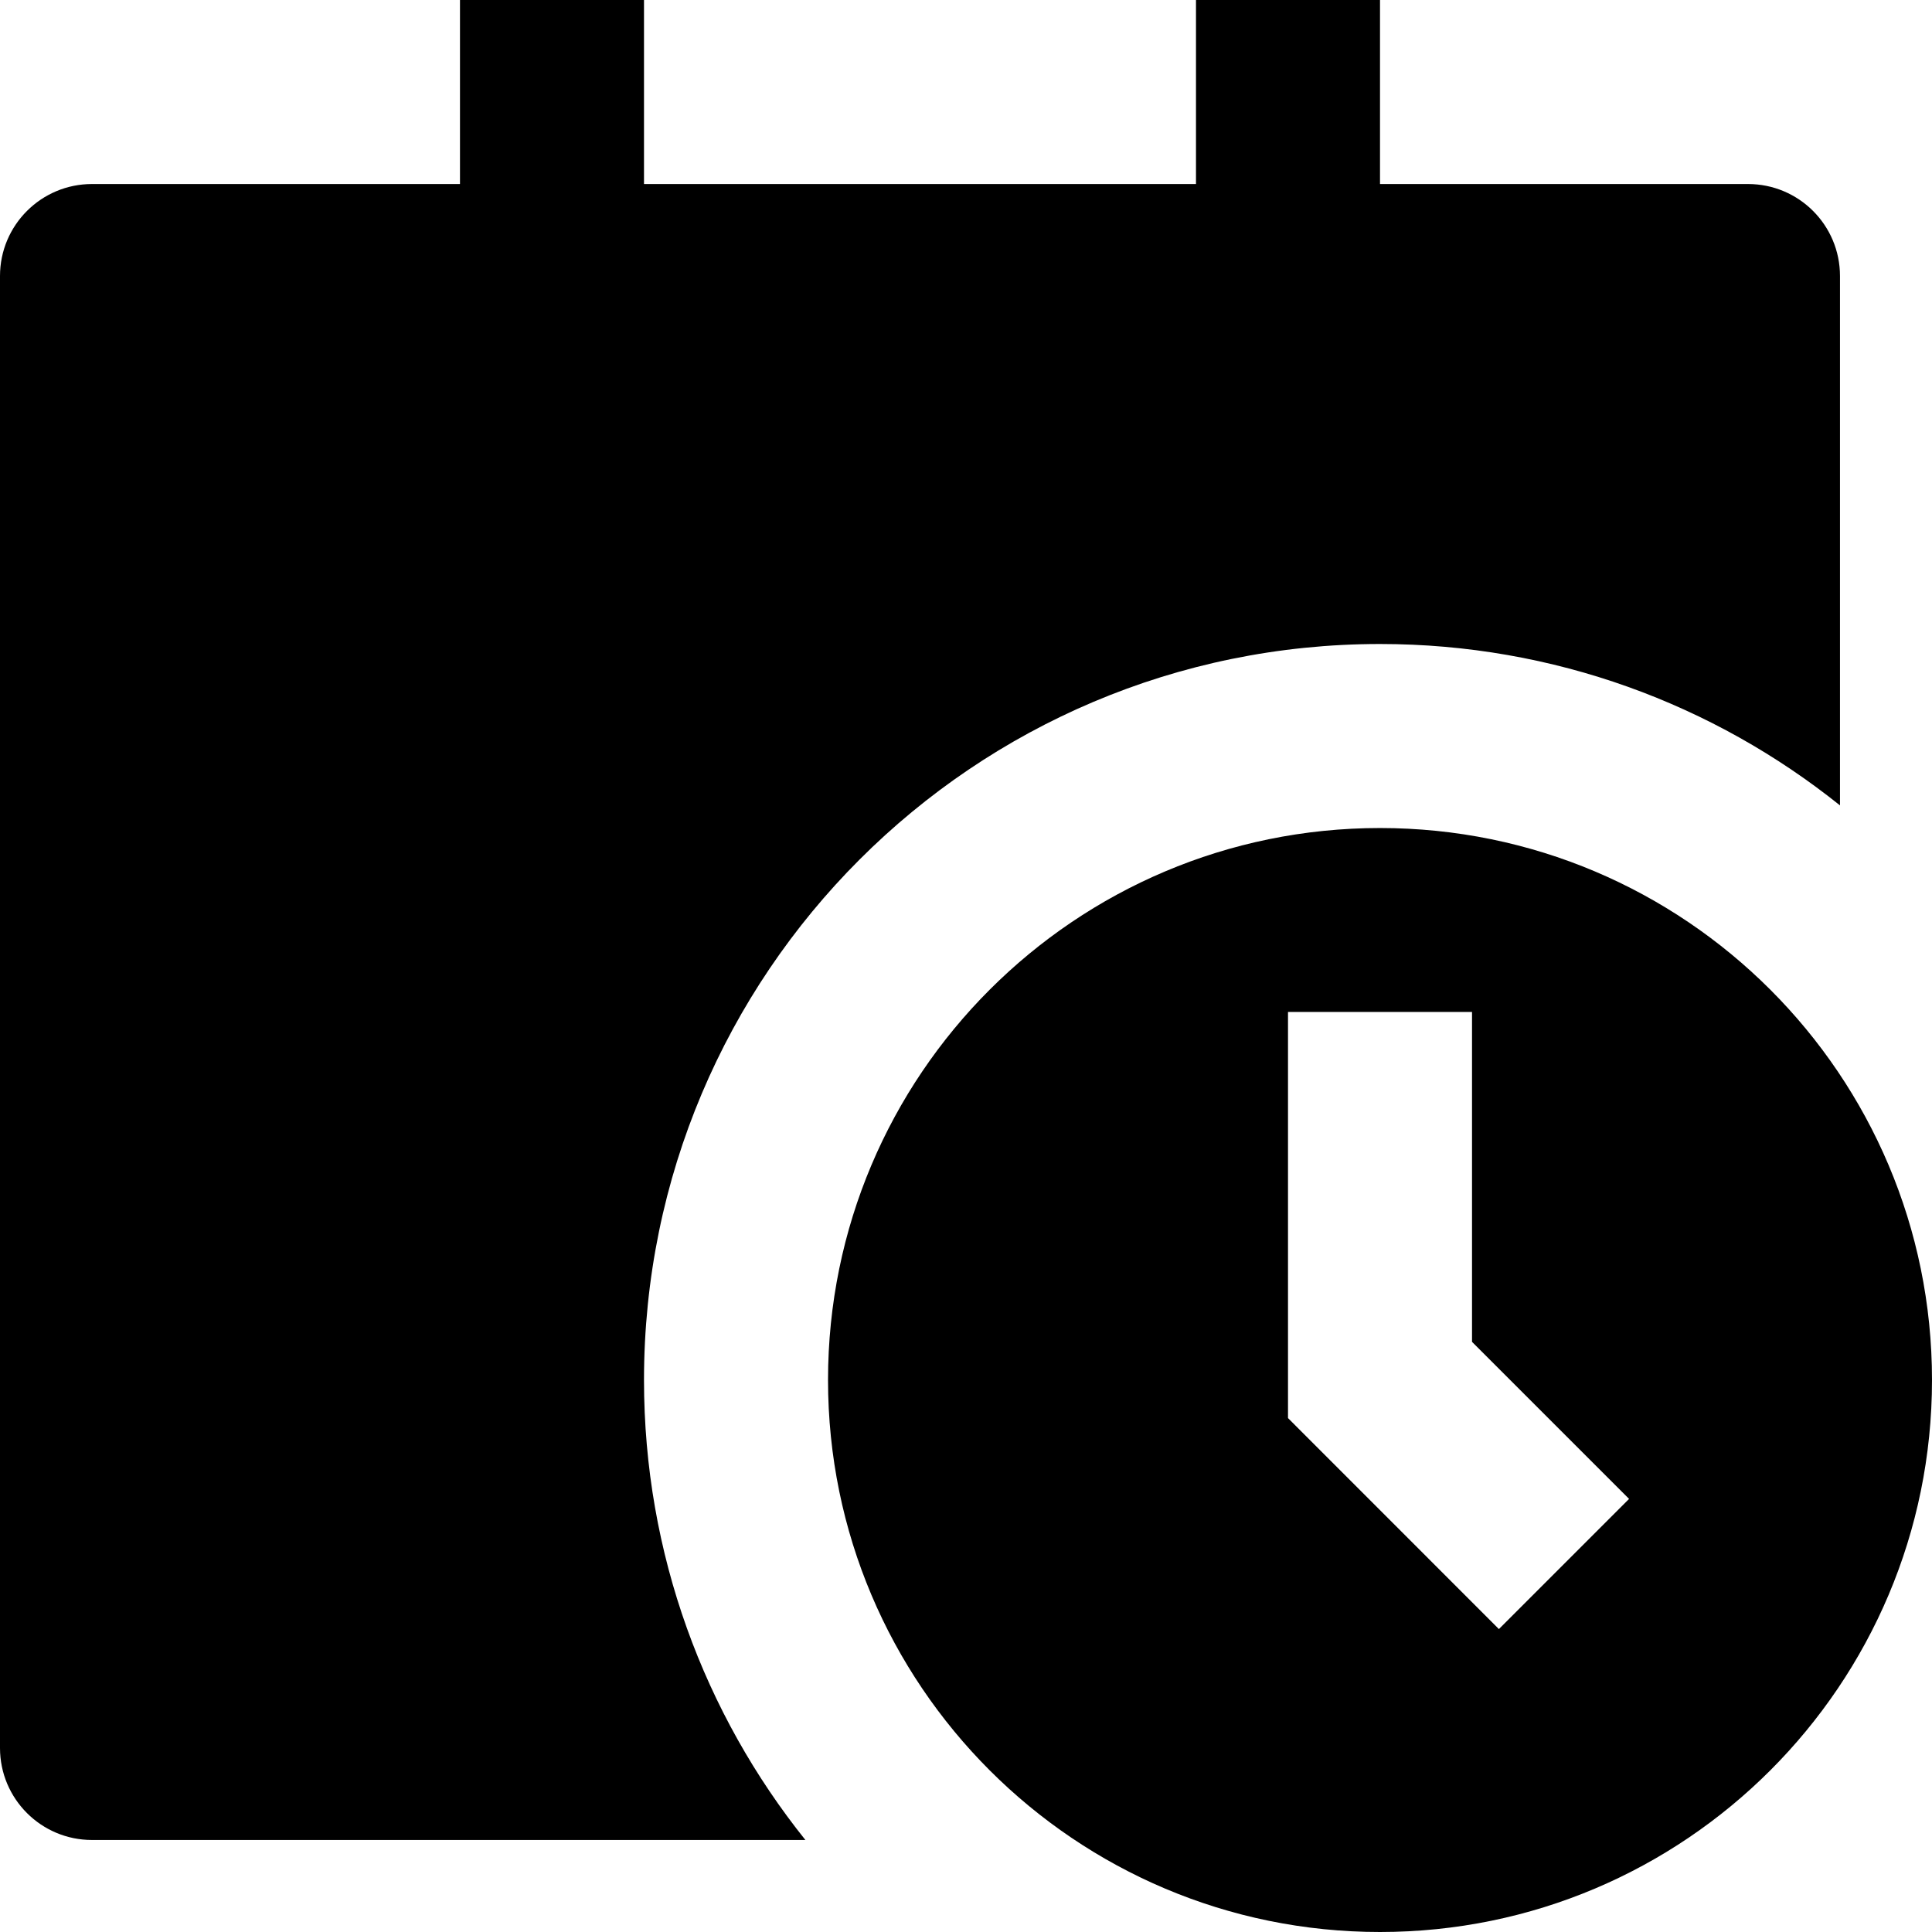
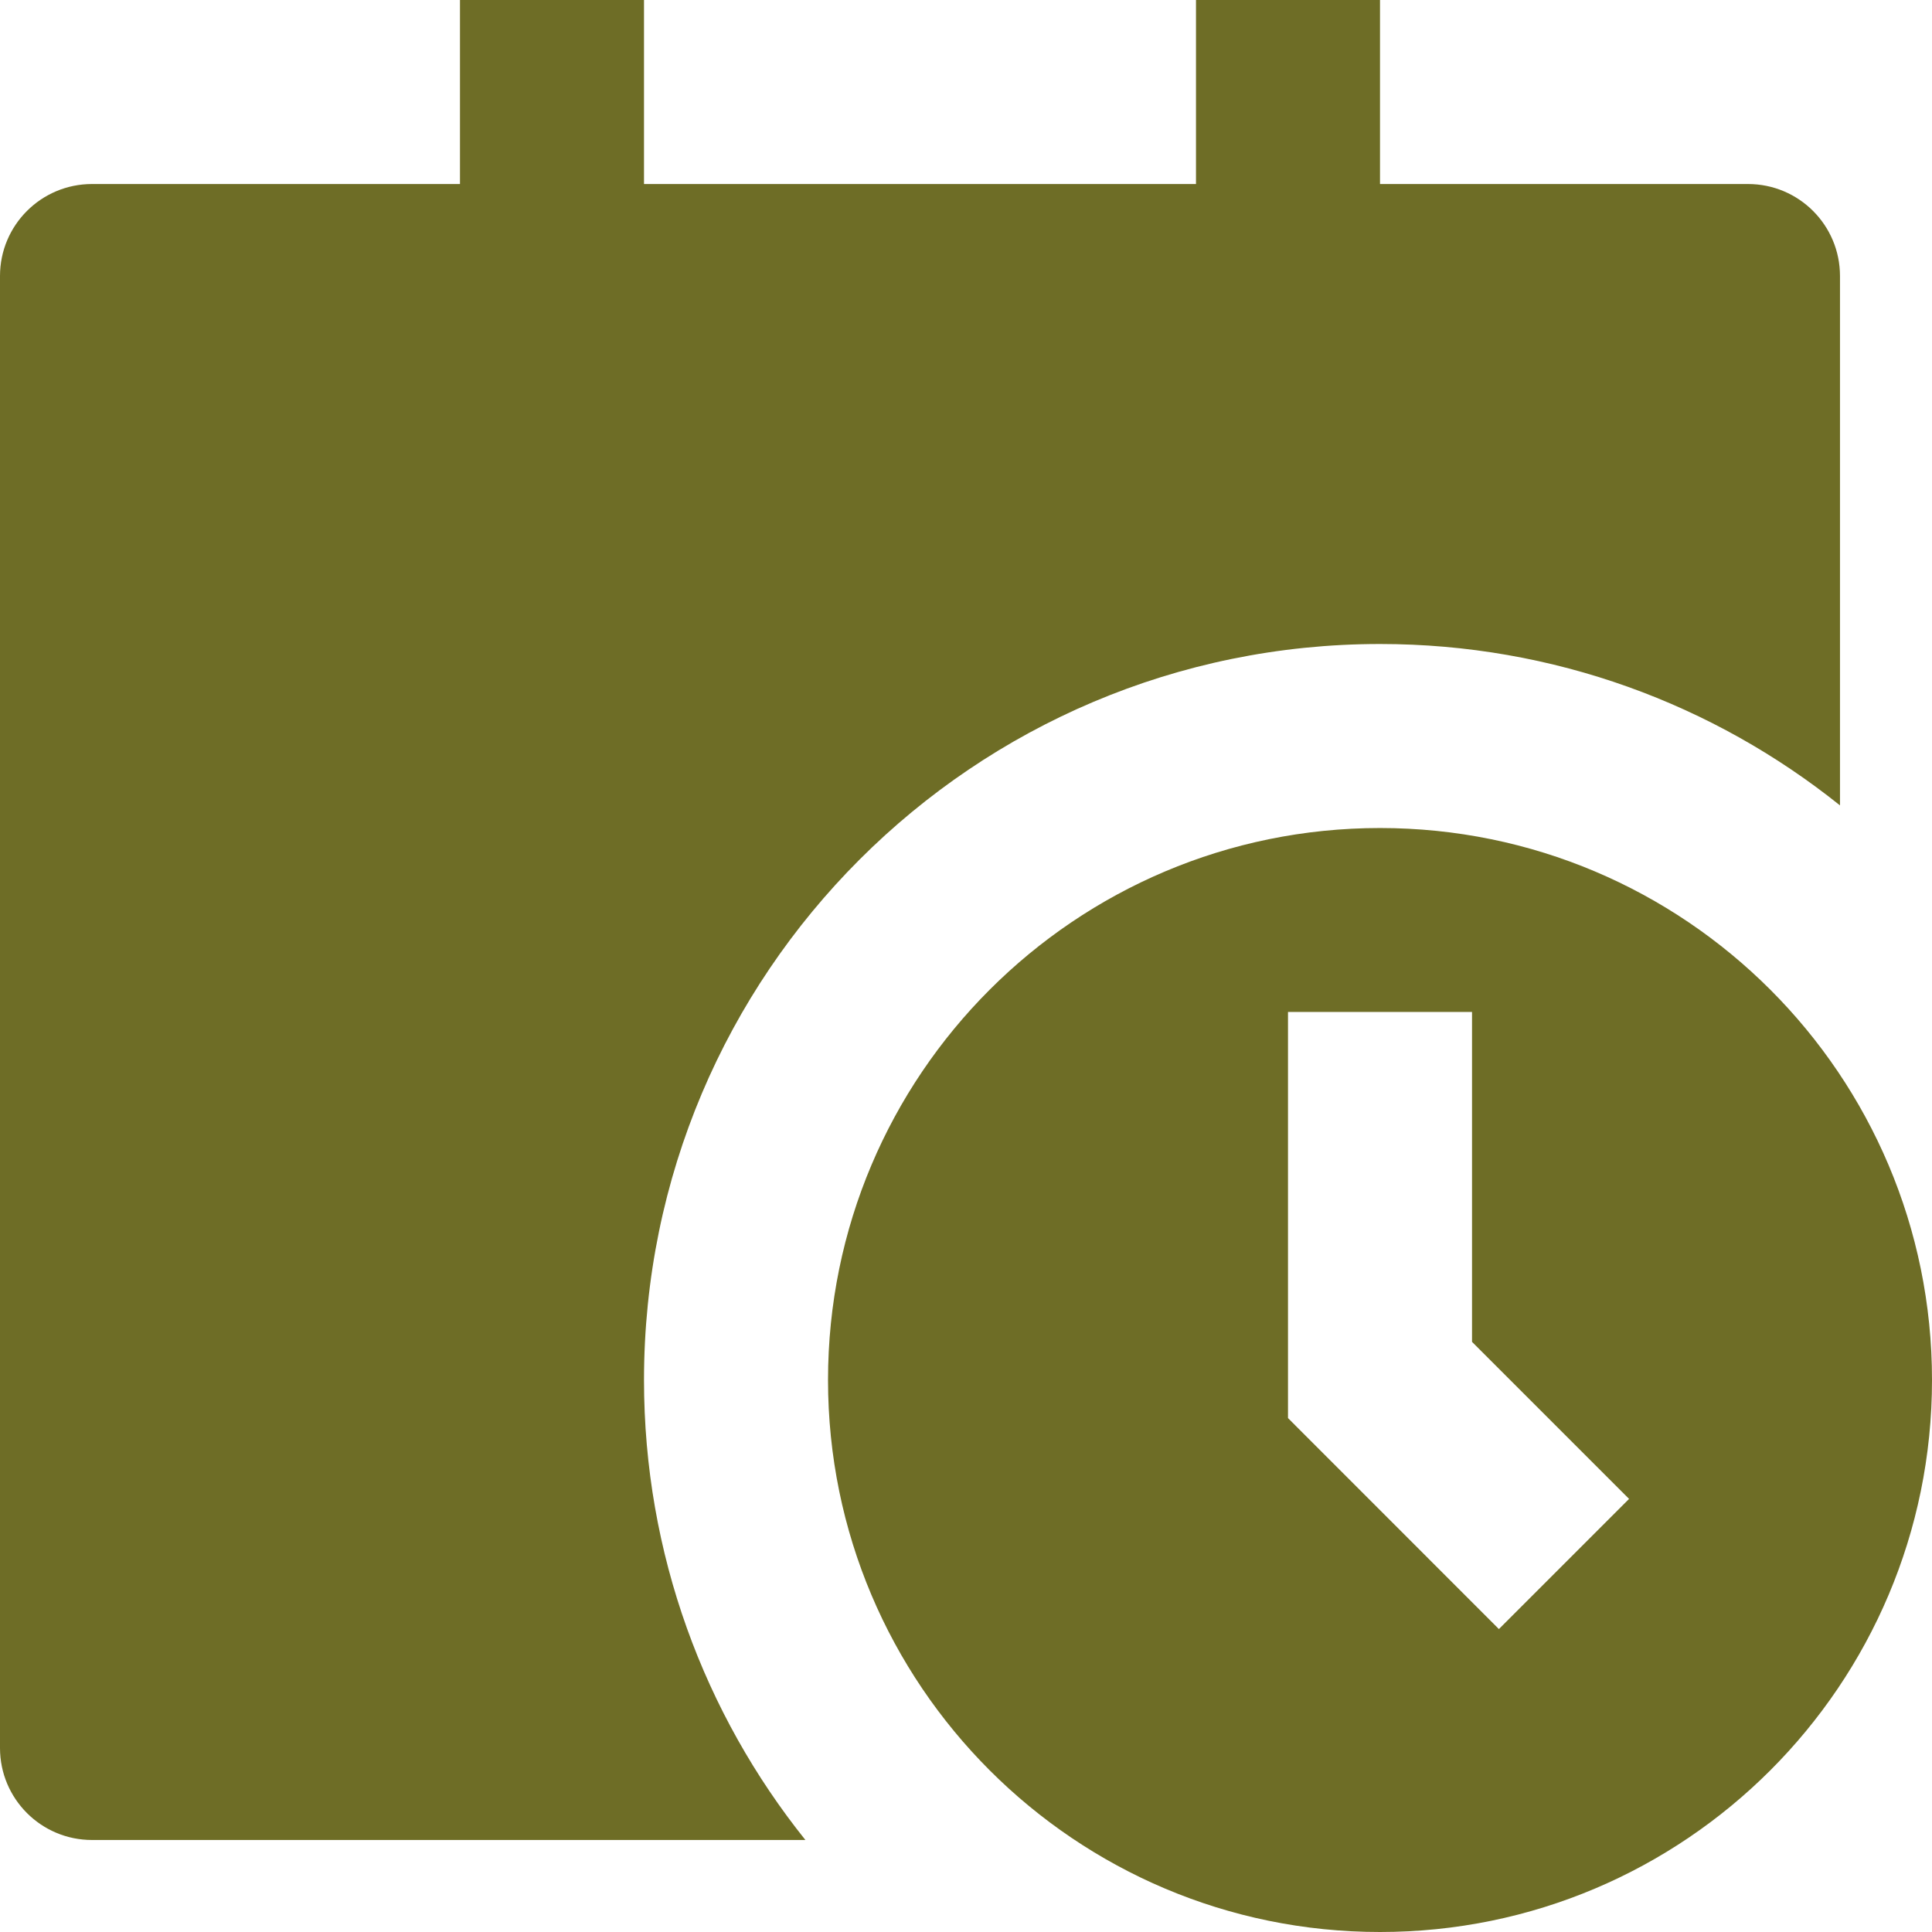
<svg xmlns="http://www.w3.org/2000/svg" width="24" height="24" viewBox="0 0 24 24" fill="none">
-   <path d="M5.714 0V2.286H1.143C0.512 2.286 0 2.797 0 3.429V21.714C0 22.346 0.512 22.857 1.143 22.857H10.005C8.751 21.292 8 19.305 8 17.143C8 12.093 12.093 8 17.143 8C19.305 8 21.292 8.751 22.857 10.005V3.429C22.857 2.797 22.346 2.286 21.714 2.286H17.143V0H14.857V2.286H8V0H5.714ZM24 17.143C24 20.93 20.93 24 17.143 24C13.356 24 10.286 20.93 10.286 17.143C10.286 13.356 13.356 10.286 17.143 10.286C20.93 10.286 24 13.356 24 17.143ZM16 12.571V17.616L18.62 20.237L20.237 18.62L18.286 16.669V12.571H16Z" fill="black" />
+   <path d="M5.714 0V2.286H1.143C0.512 2.286 0 2.797 0 3.429V21.714C0 22.346 0.512 22.857 1.143 22.857H10.005C8.751 21.292 8 19.305 8 17.143C8 12.093 12.093 8 17.143 8C19.305 8 21.292 8.751 22.857 10.005V3.429C22.857 2.797 22.346 2.286 21.714 2.286H17.143V0H14.857V2.286H8V0H5.714ZM24 17.143C24 20.93 20.93 24 17.143 24C13.356 24 10.286 20.93 10.286 17.143C10.286 13.356 13.356 10.286 17.143 10.286C20.93 10.286 24 13.356 24 17.143ZM16 12.571V17.616L18.62 20.237L20.237 18.62L18.286 16.669V12.571H16Z" fill="#6e6d26" />
</svg>
